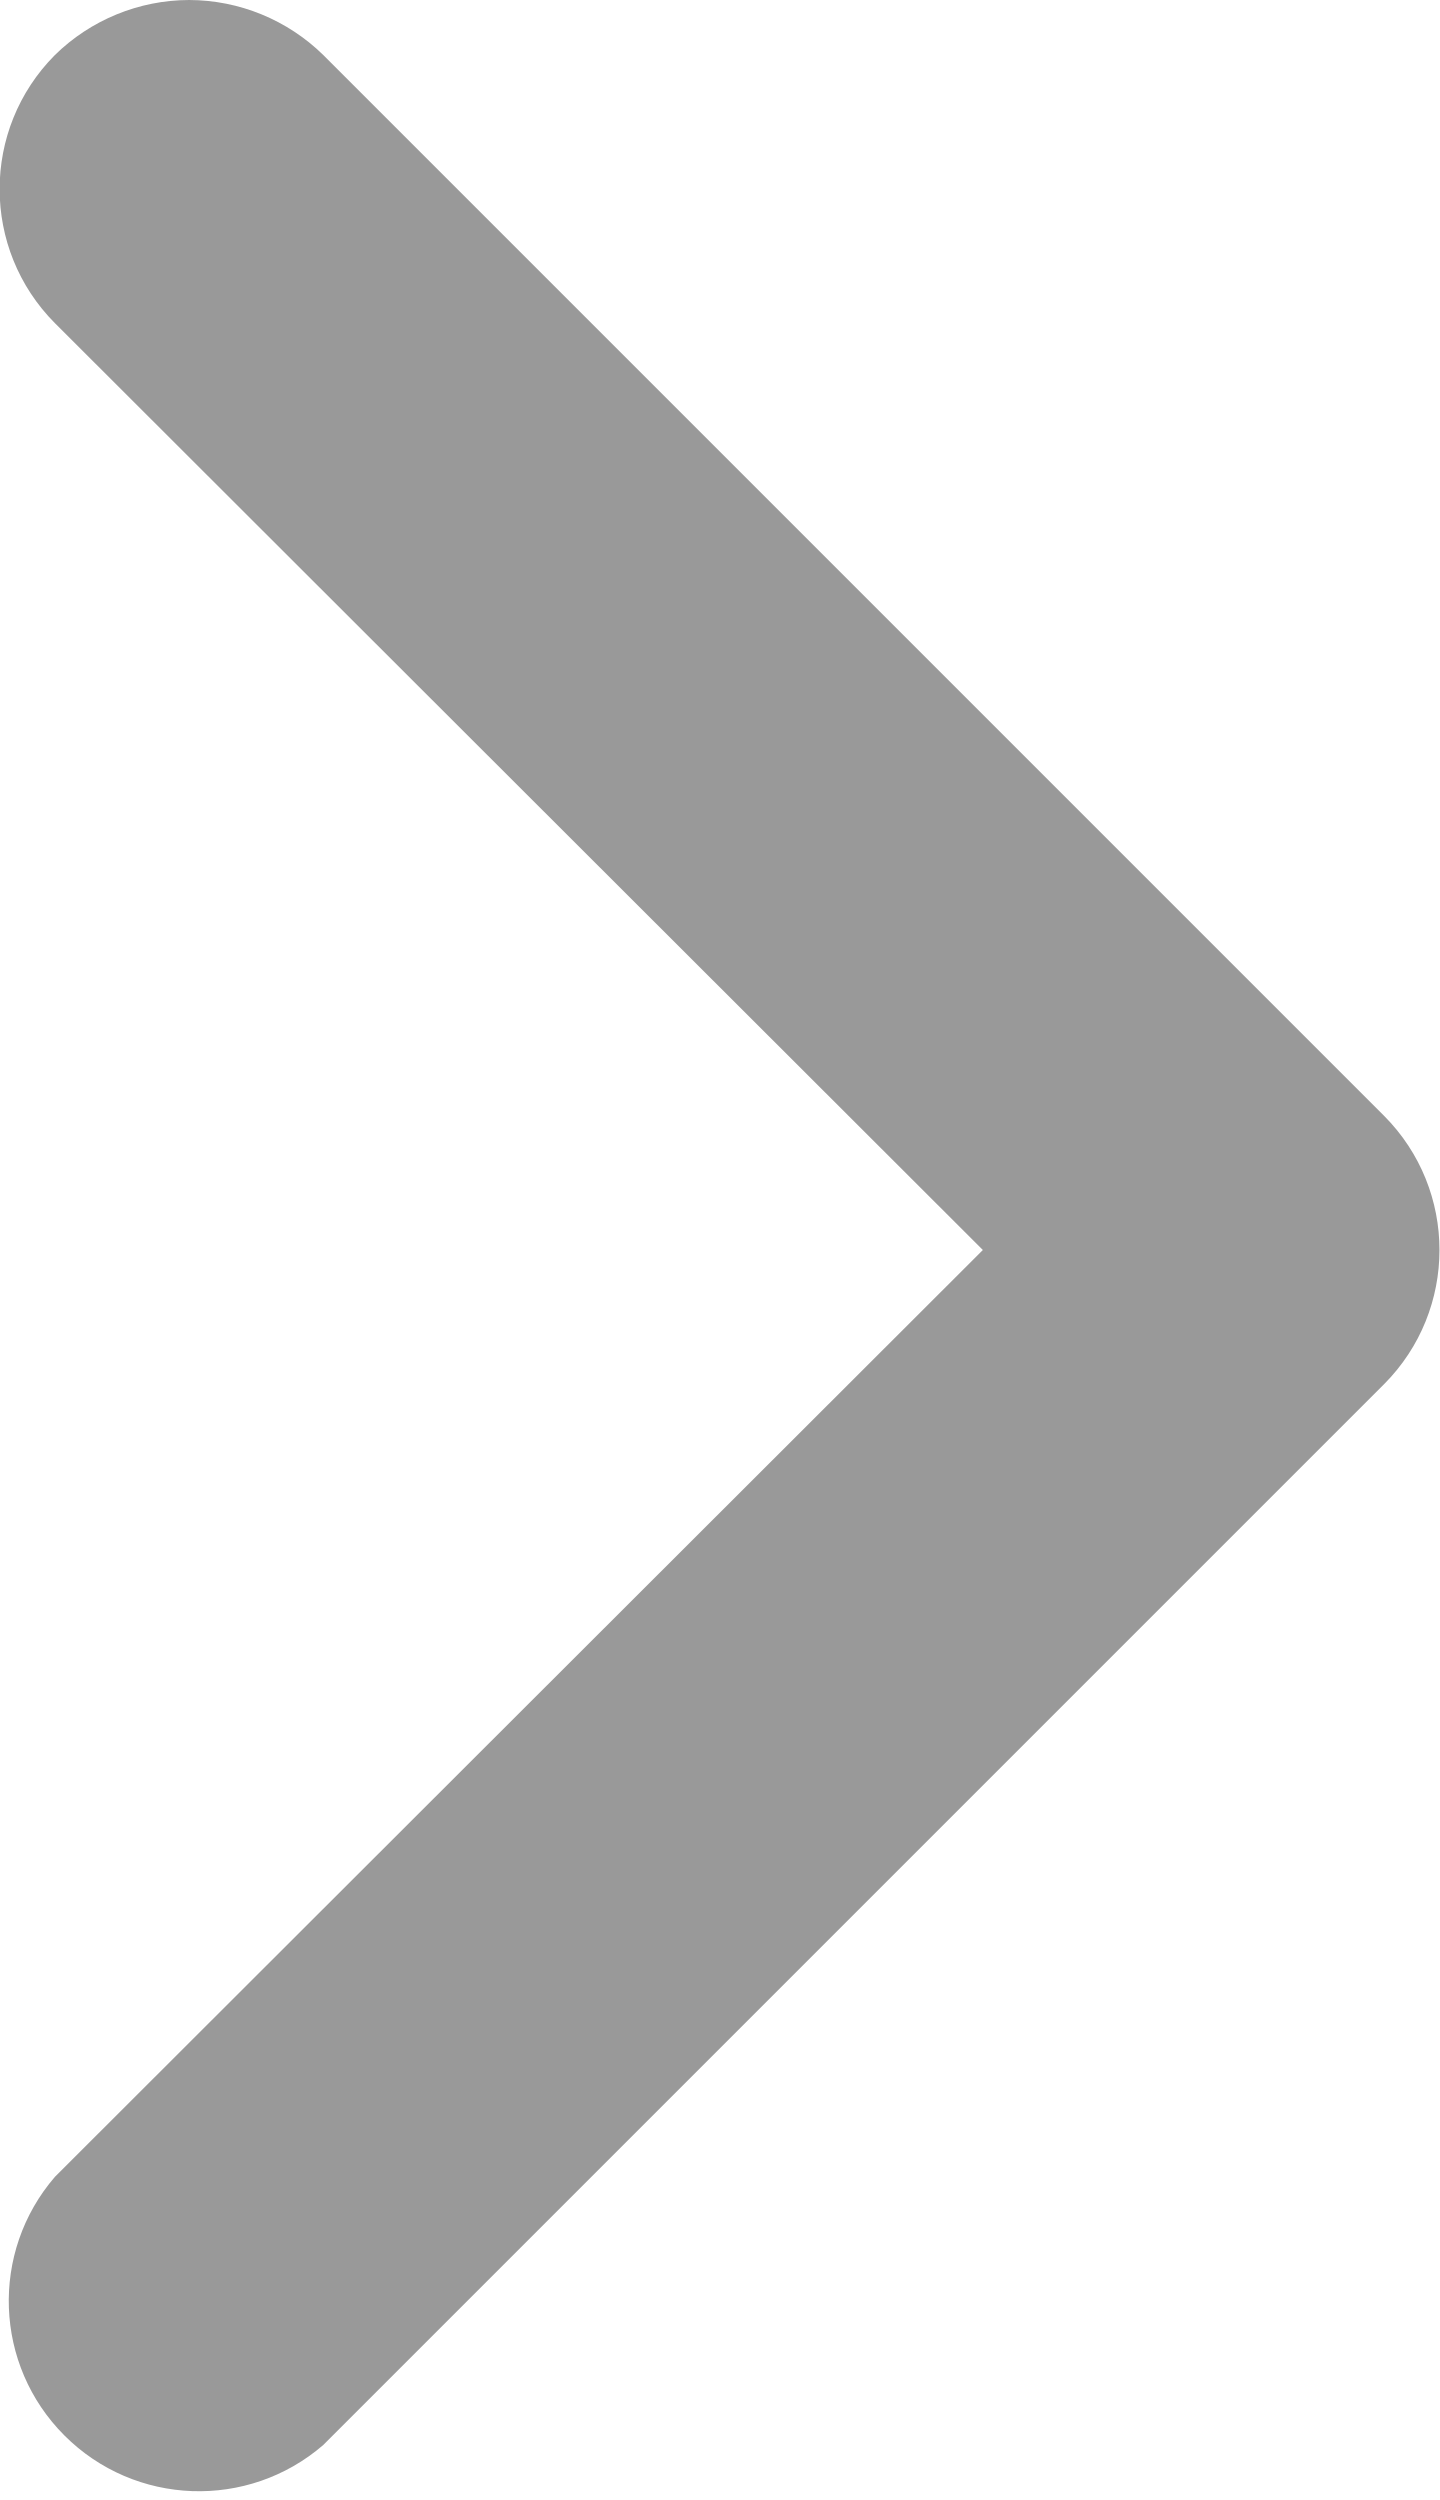
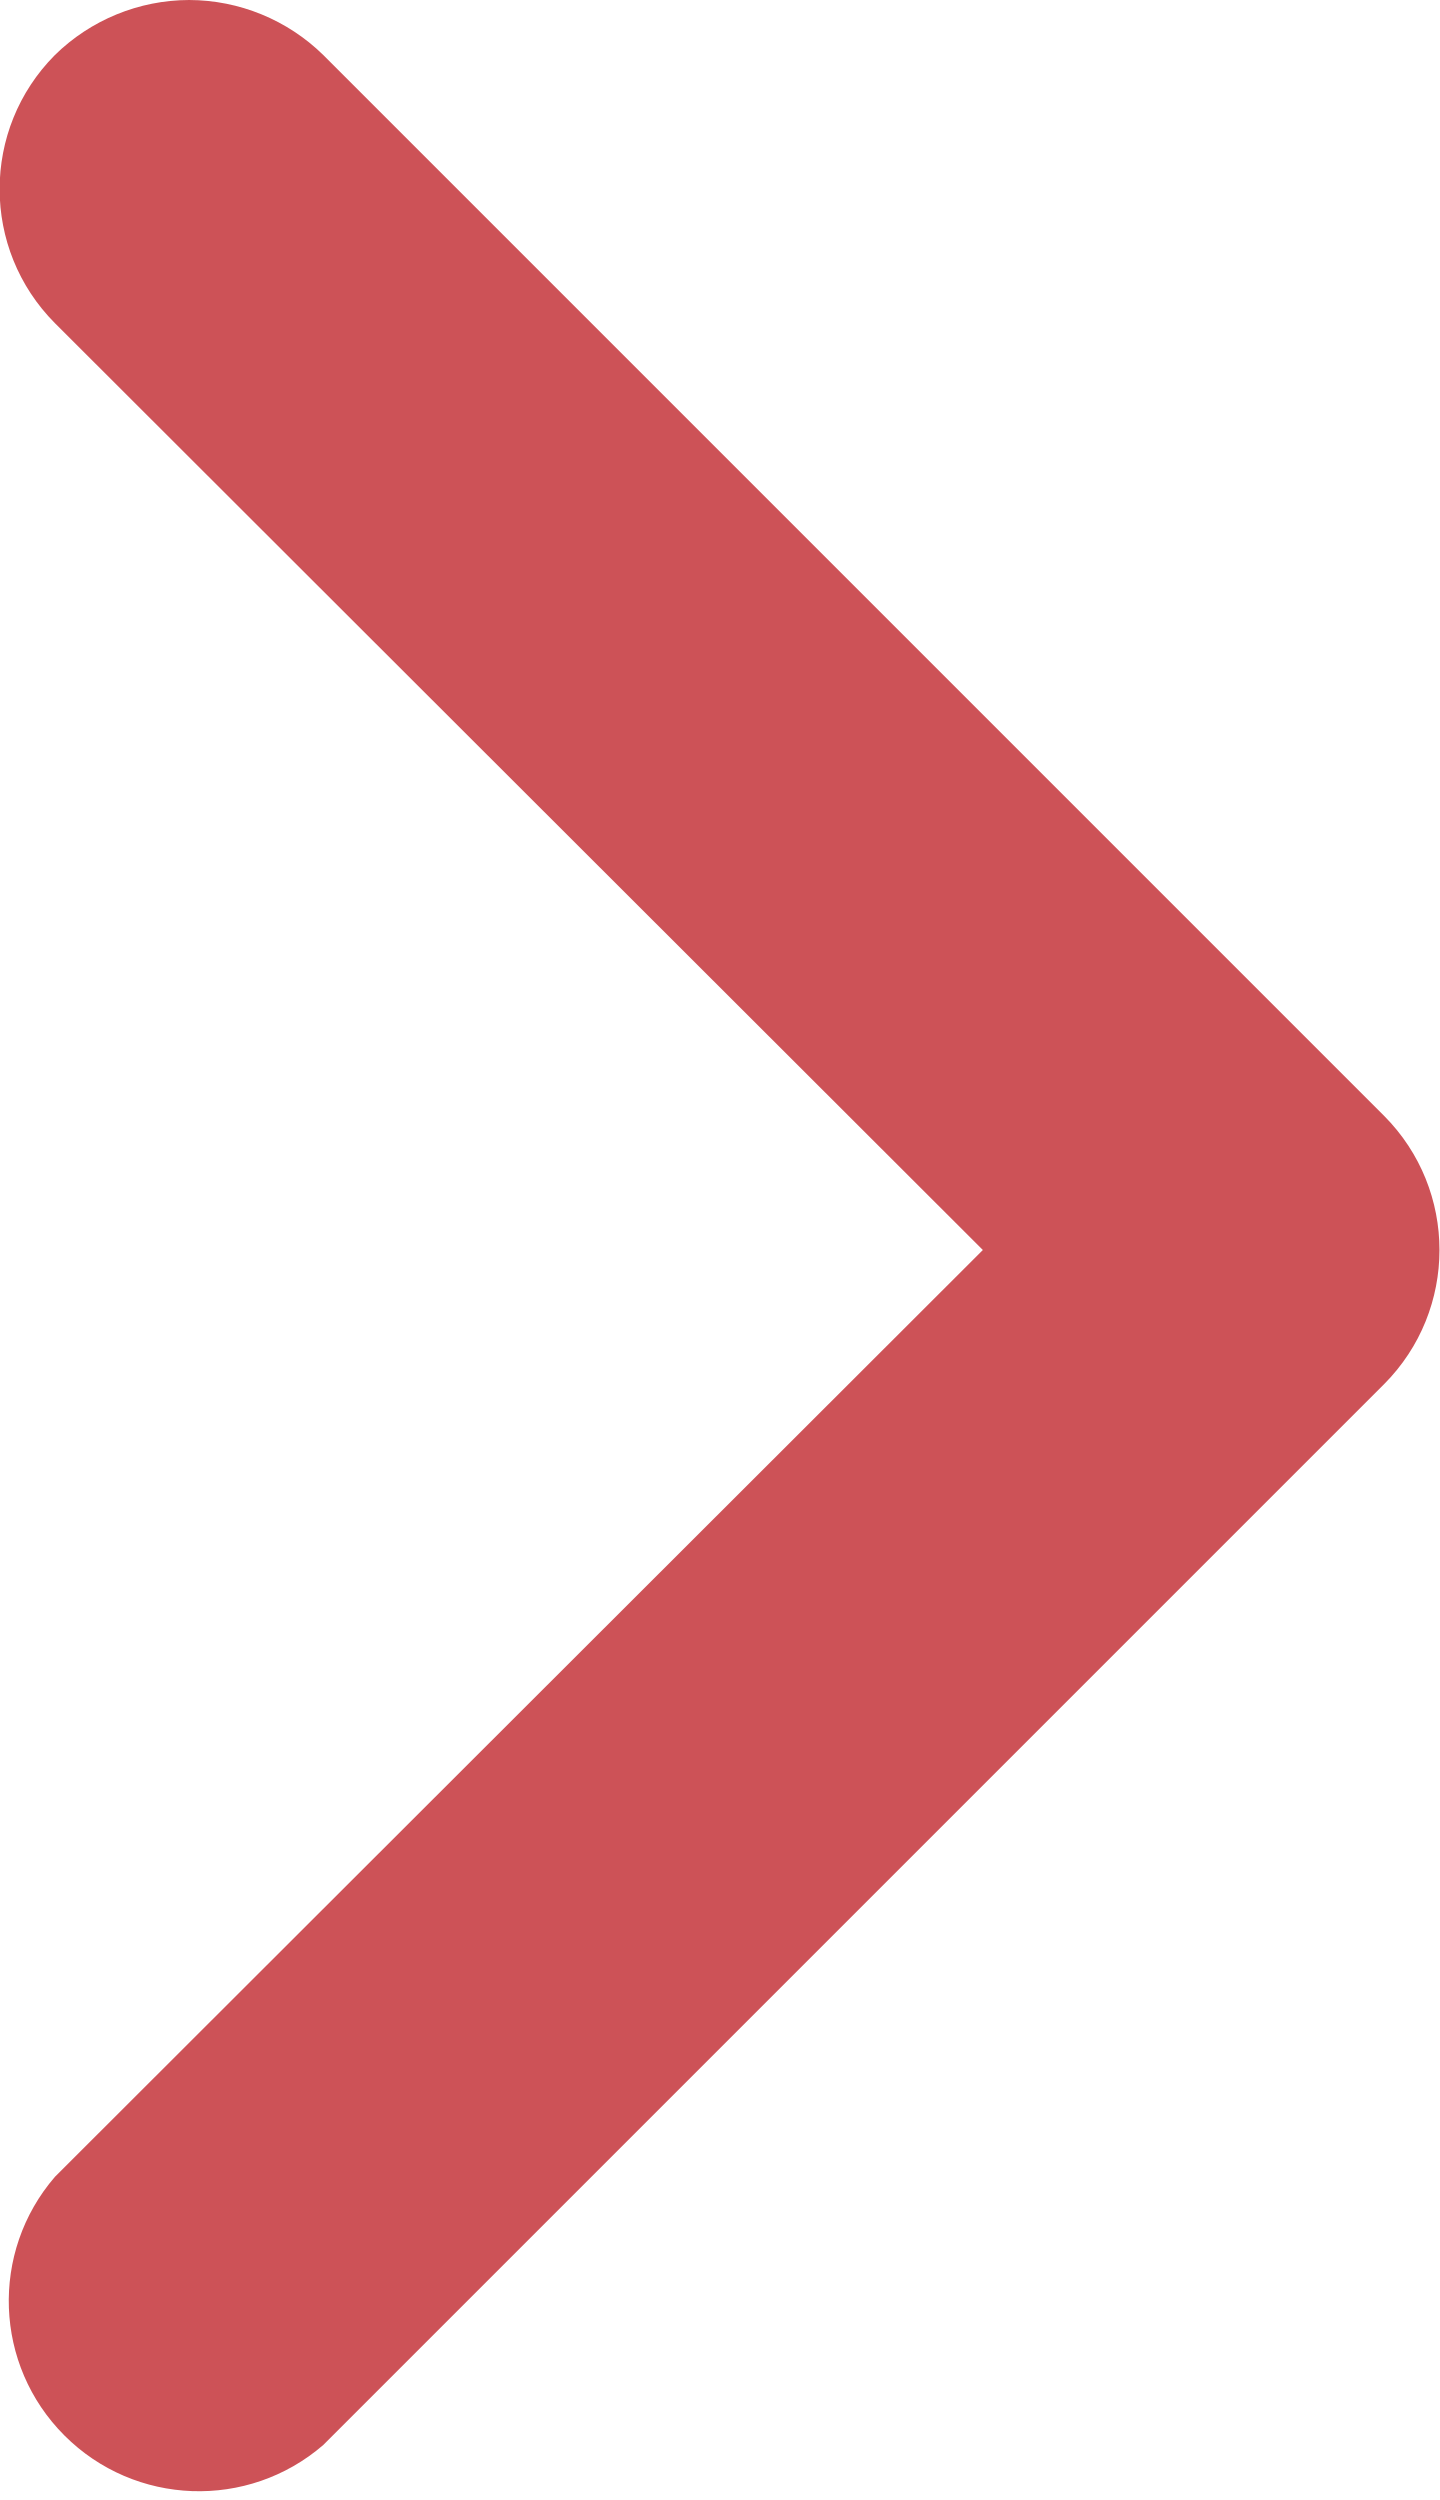
<svg xmlns="http://www.w3.org/2000/svg" viewBox="0 0 13.09 22.74">
  <defs>
-     <style>.a{fill:#999;}</style>
+     <style>.a{fill:#cd5257;}</style>
  </defs>
  <path class="a" d="M1.72,0A1.75,1.75,0,0,1,2.94.5l9.65,9.65a1.73,1.73,0,0,1,0,2.44L2.94,22.24A1.73,1.73,0,0,1,.5,19.8l8.44-8.43L.5,2.94A1.73,1.73,0,0,1,.5.5,1.75,1.75,0,0,1,1.72,0Z" />
</svg>
